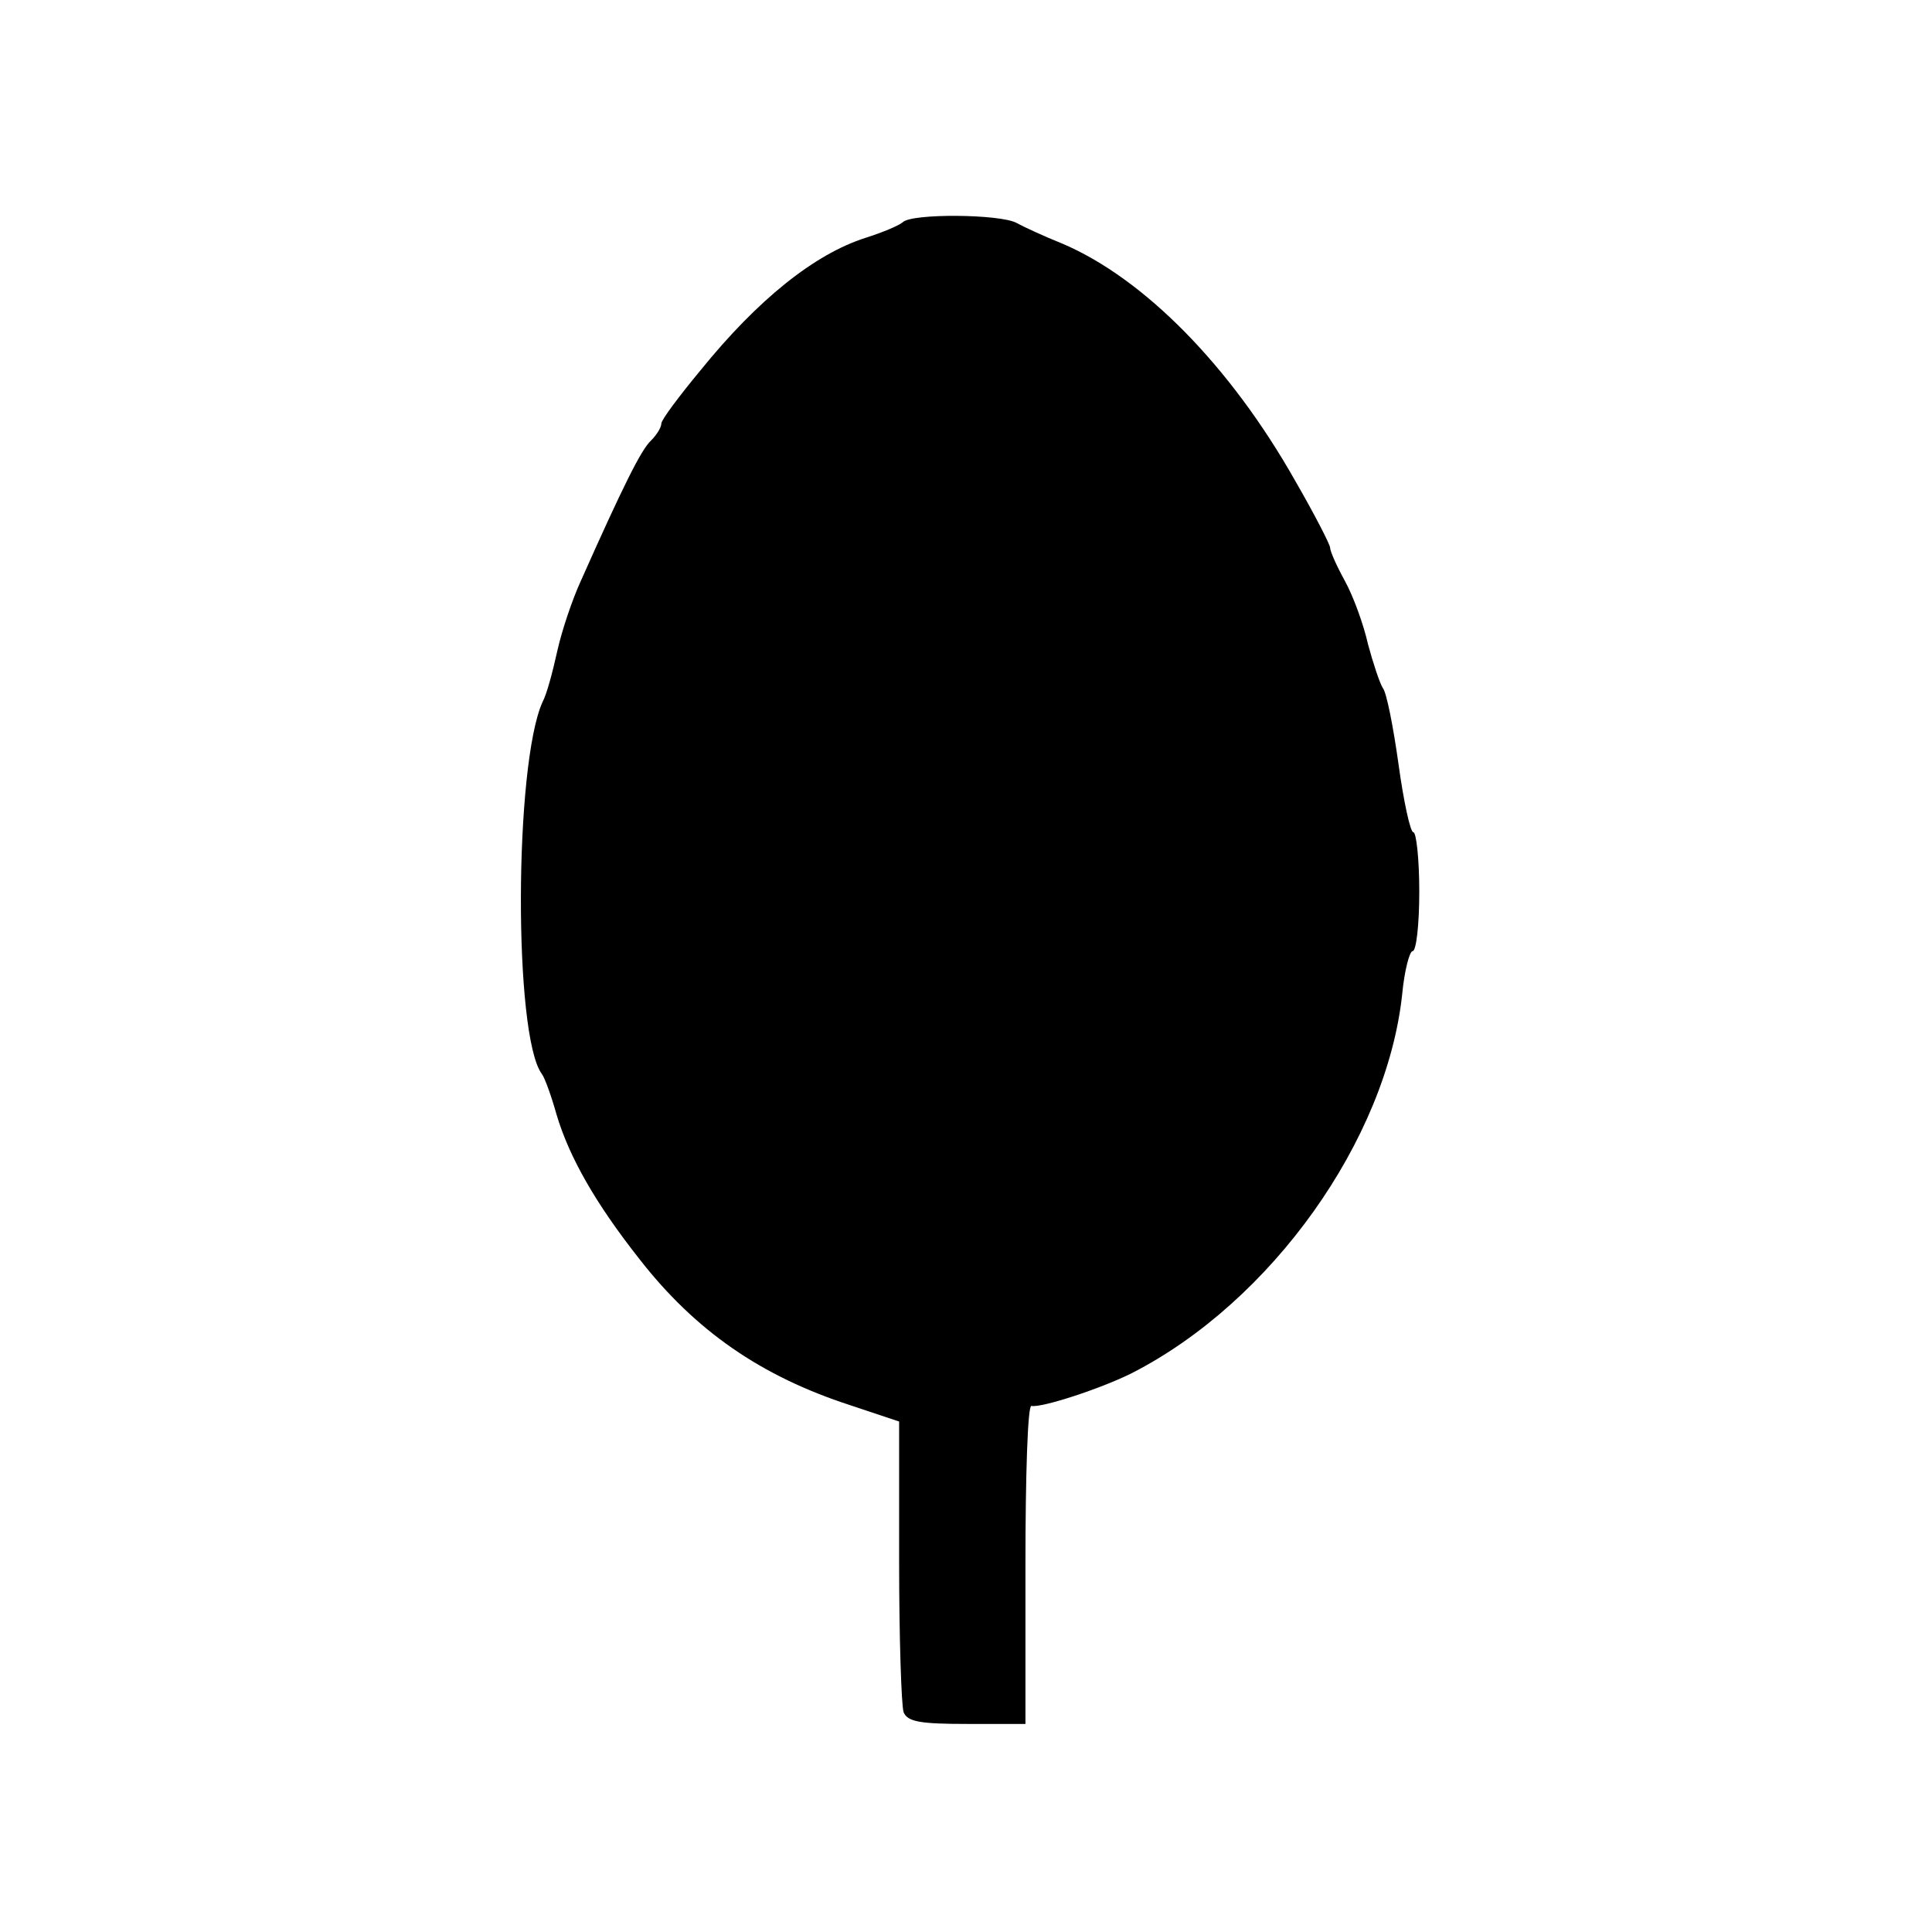
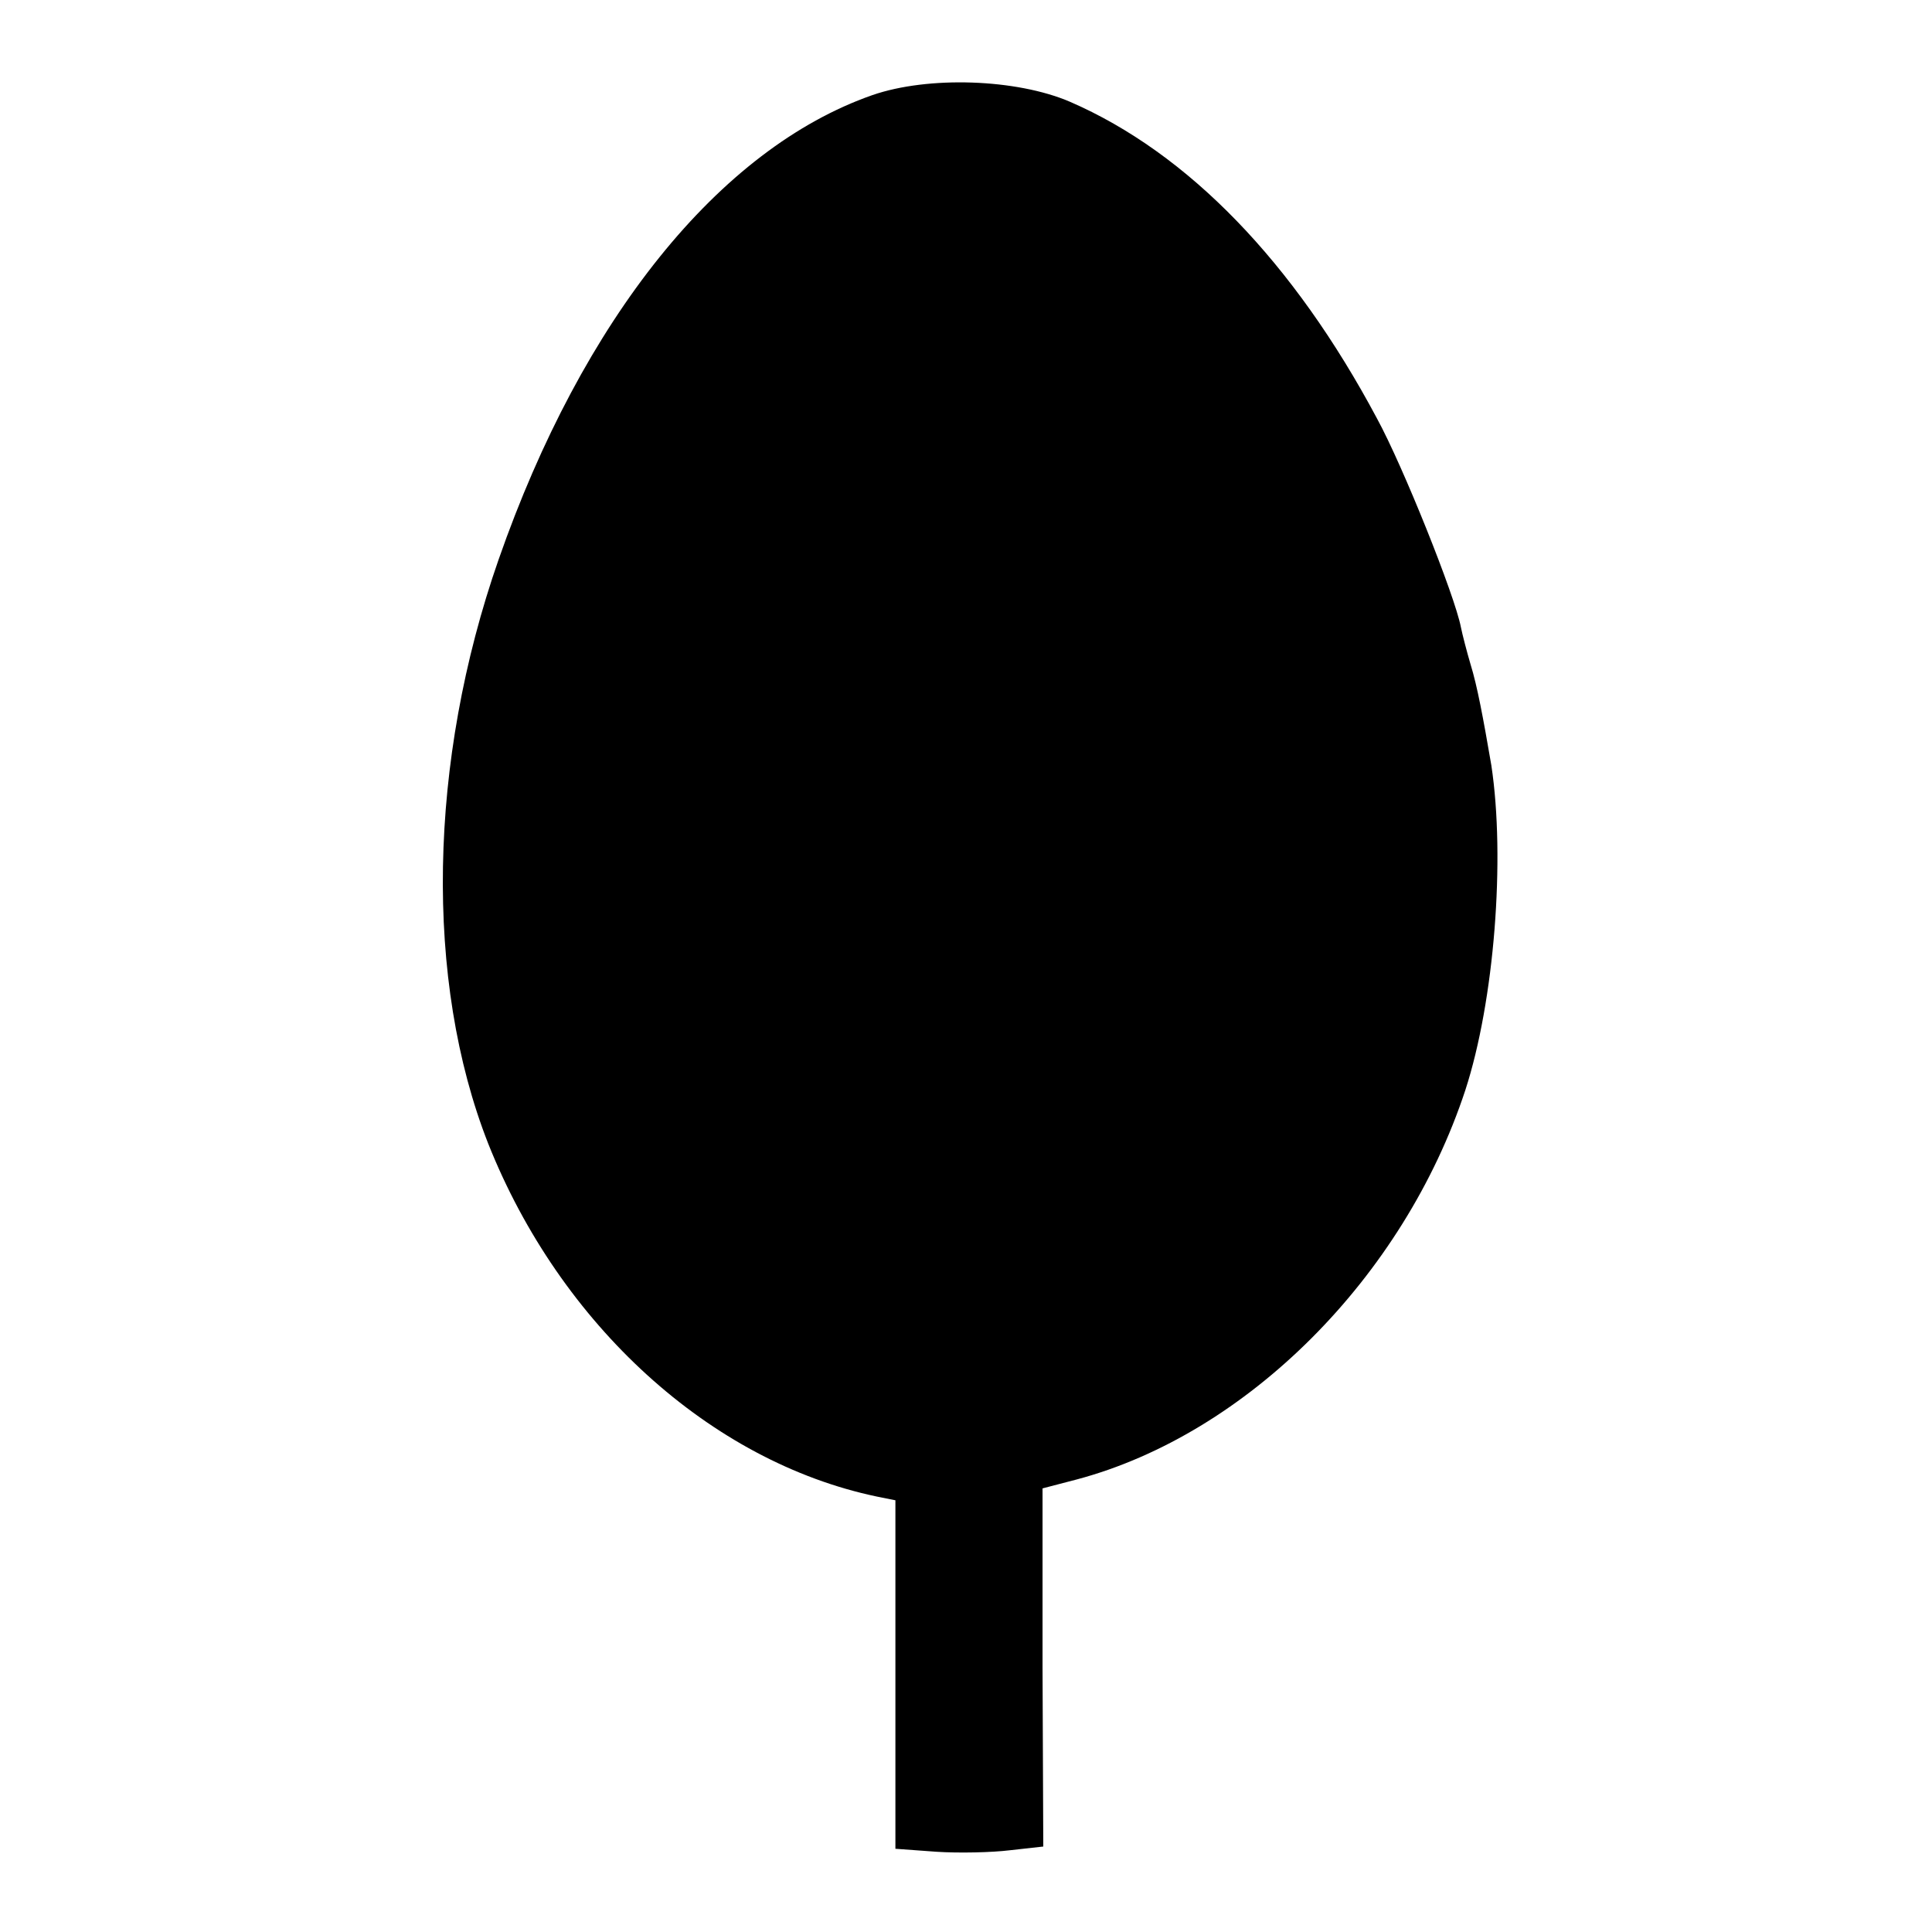
<svg xmlns="http://www.w3.org/2000/svg" version="1.0" width="260pt" height="260pt" viewBox="0 0 260 260" preserveAspectRatio="xMidYMid meet">
  <g transform="translate(0,260) scale(0.1,-0.1)" fill="#000000" stroke="none">
-     <path d="M1215 2301 c-6 -5 -28 -14 -50 -21 -69 -22 -145 -83 -222 -178 -29 -35 -53 -67 -53 -72 0 -5 -6 -15 -14 -23 -13 -12 -37 -60 -94 -188 -12 -26 -26 -68 -32 -95 -6 -27 -14 -58 -20 -69 -38 -85 -39 -448 -1 -500 4 -5 13 -30 20 -55 17 -57 52 -119 112 -195 75 -96 163 -157 283 -196 l66 -22 0 -188 c0 -103 3 -194 6 -203 5 -13 22 -16 85 -16 l79 0 0 215 c0 118 3 214 8 213 13 -3 93 23 135 44 188 96 343 314 364 510 3 32 10 58 14 58 5 0 9 36 9 80 0 44 -4 80 -8 80 -4 0 -13 41 -20 92 -7 50 -16 96 -21 102 -4 6 -13 33 -20 59 -6 27 -20 65 -31 85 -11 20 -20 40 -20 45 0 4 -21 45 -47 90 -87 154 -203 272 -313 319 -25 10 -53 23 -62 28 -22 12 -141 13 -153 1z" />
+     <path d="M1174 2472 c-206 -72 -390 -301 -503 -625 -95 -272 -100 -567 -14 -786 97 -244 299 -428 523 -475 l25 -5 0 -235 0 -234 55 -4 c30 -2 75 -1 99 2 l45 5 -1 241 0 241 46 12 c229 61 440 272 523 524 39 120 54 311 35 437 -11 64 -19 107 -28 136 -5 17 -11 40 -13 50 -8 42 -78 217 -113 281 -112 210 -254 357 -413 426 -72 31 -191 35 -266 9z" />
  </g>
</svg>
